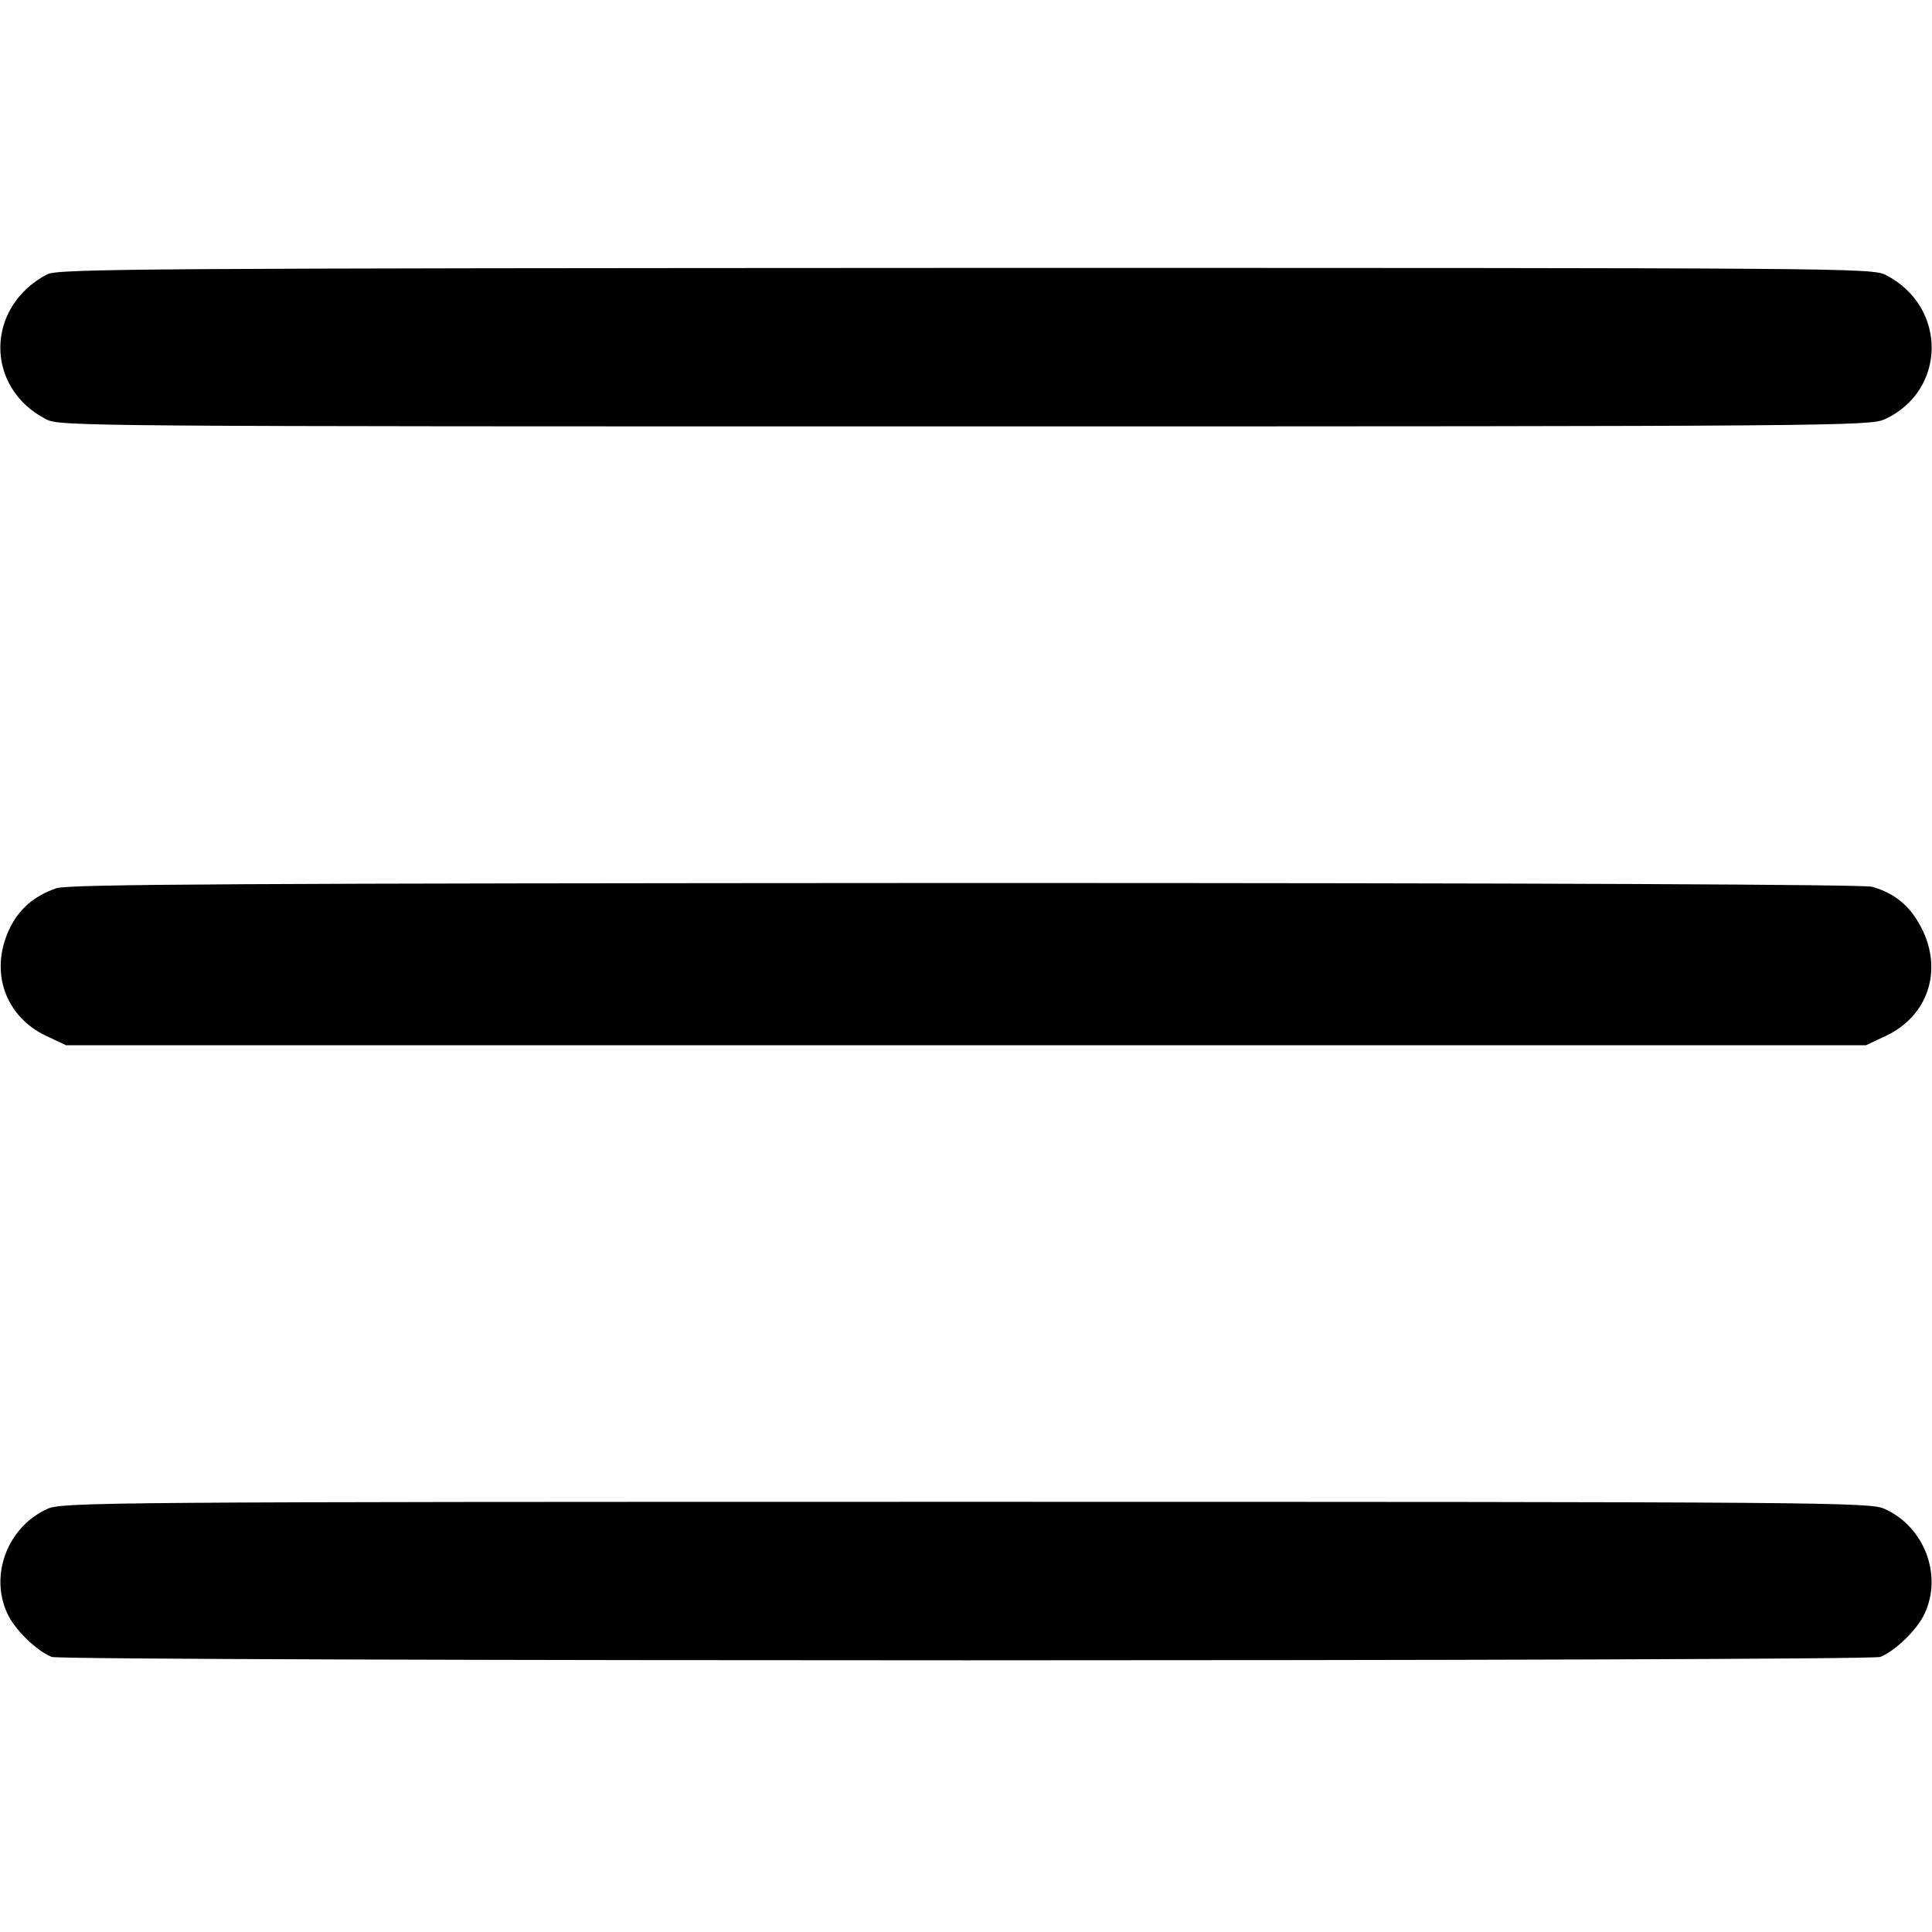
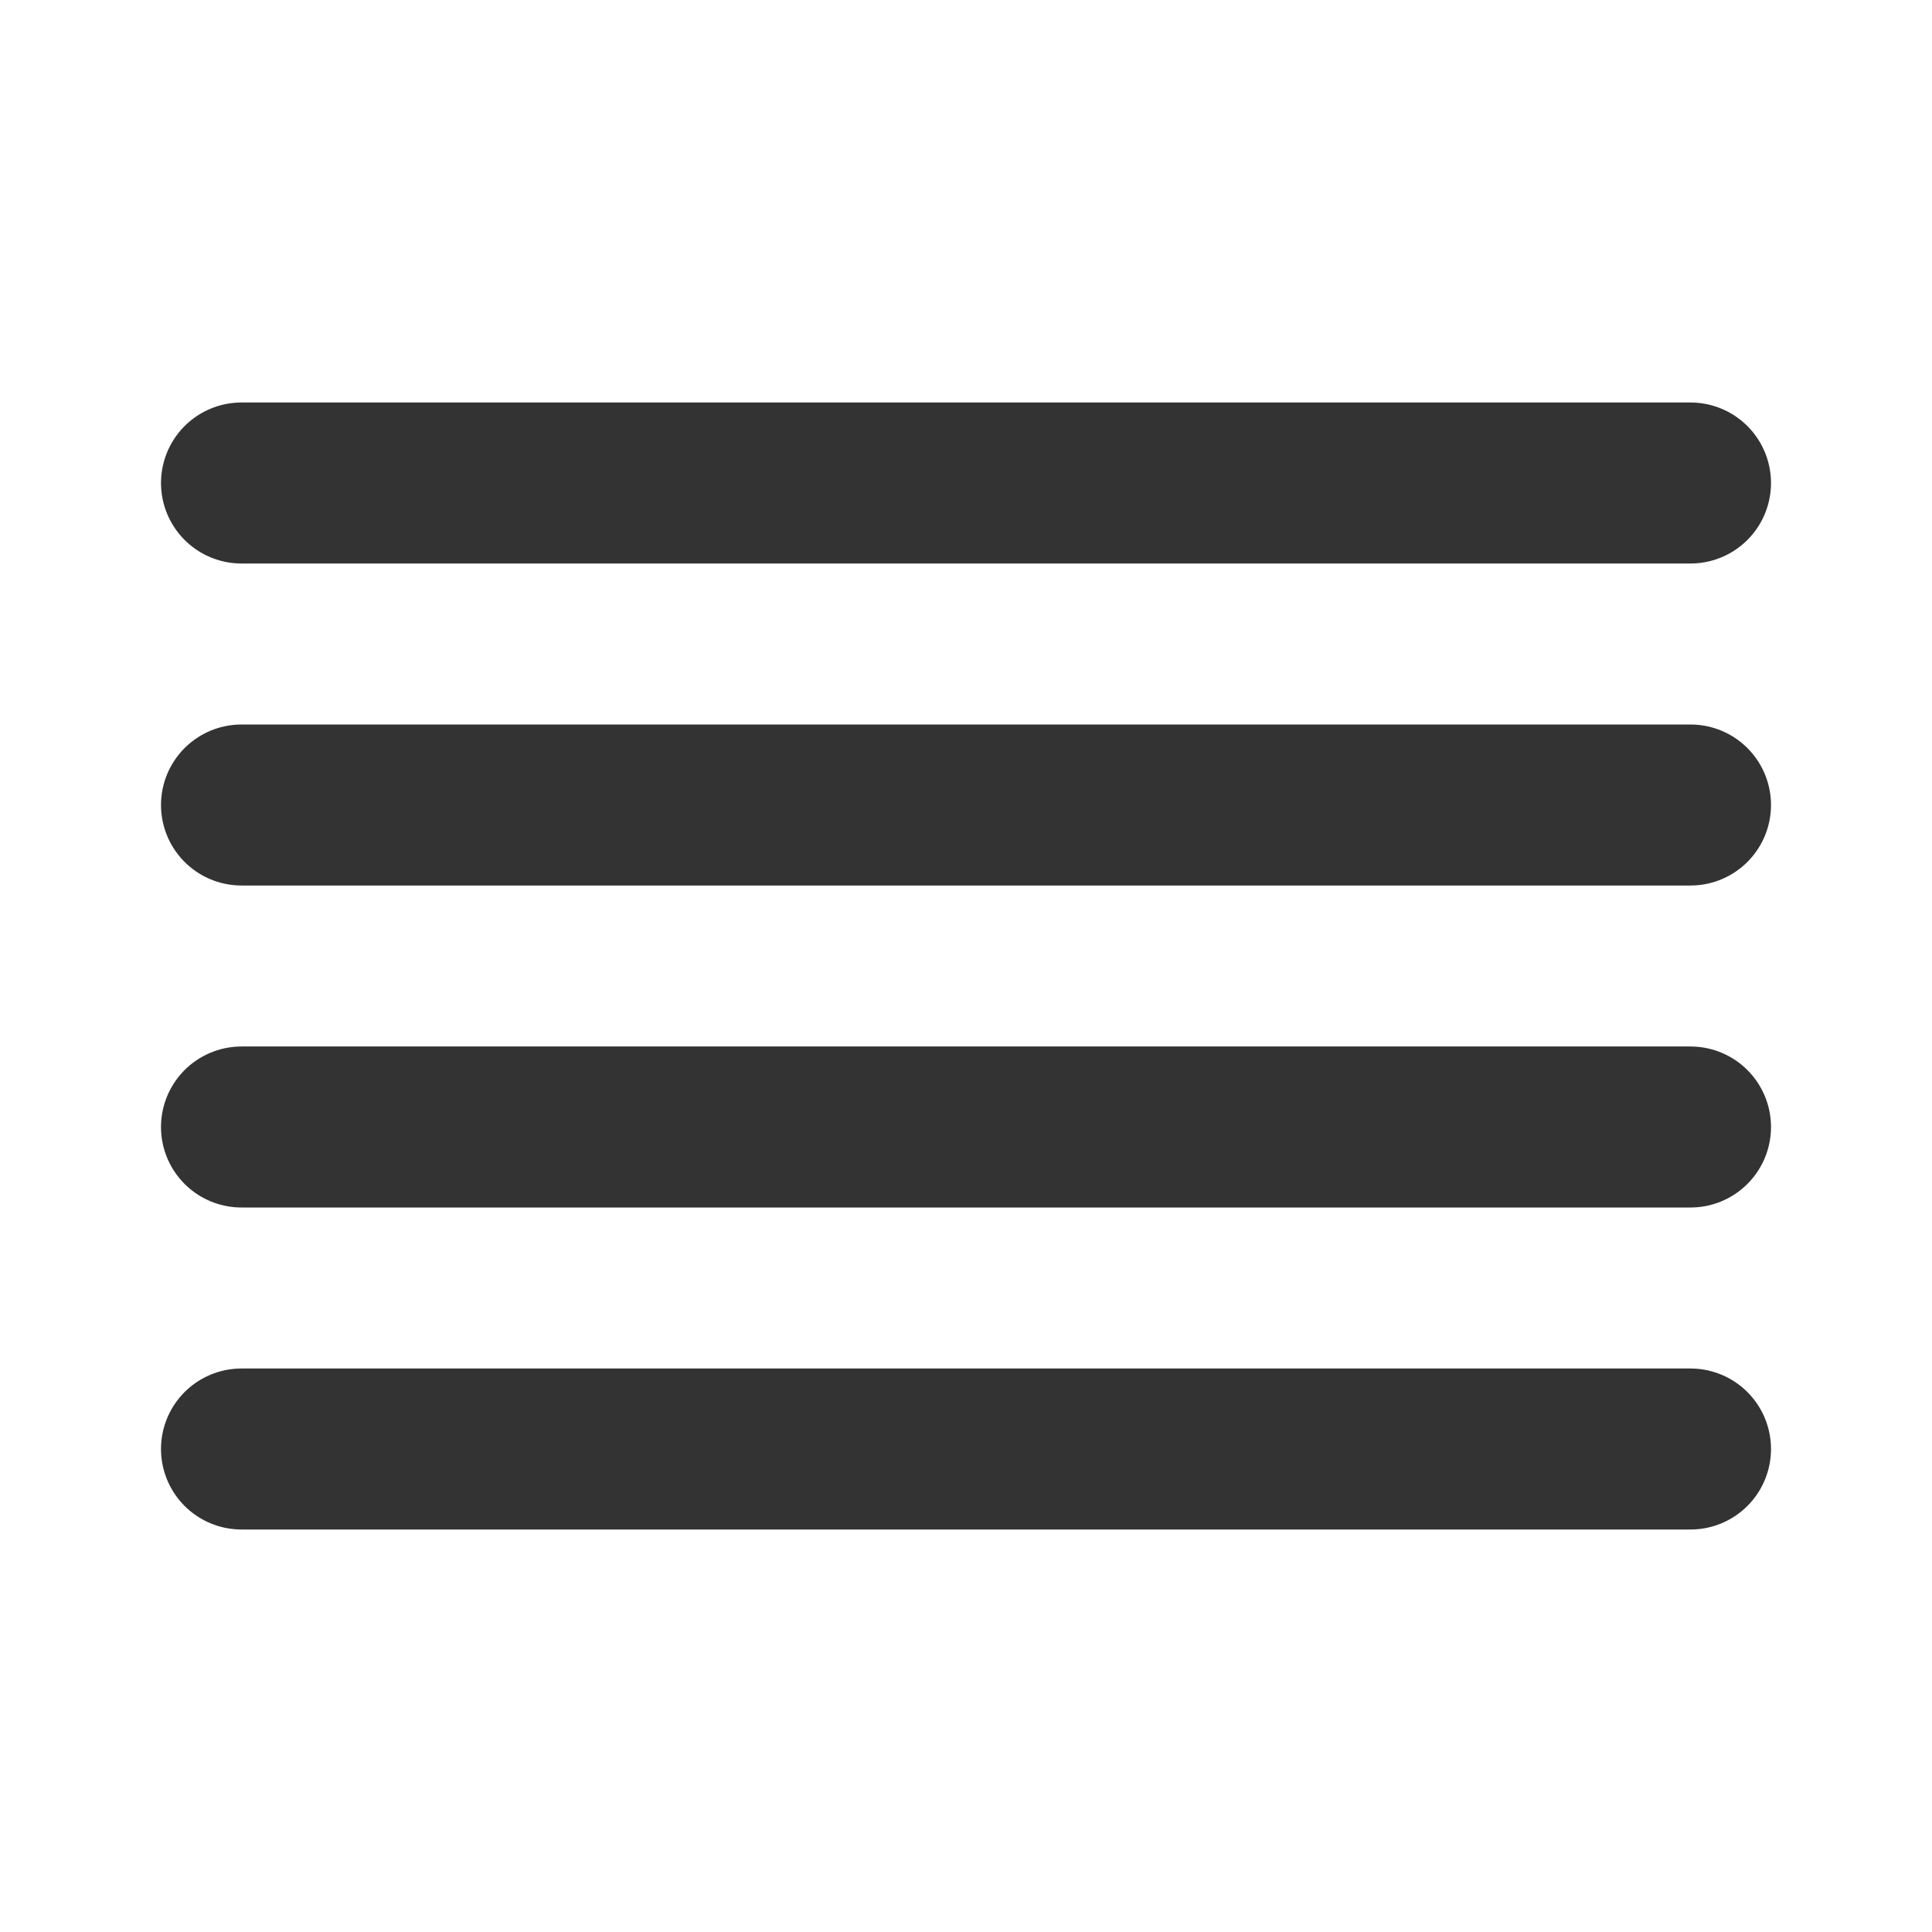
- <svg xmlns="http://www.w3.org/2000/svg" version="1.0" width="512pt" height="512pt" viewBox="0 0 512 512" preserveAspectRatio="xMidYMid meet">
-   <g transform="translate(0,512) scale(0.1,-0.1)" fill="#000000" stroke="none">
-     <path d="M125 4393 c-164 -86 -166 -300 -3 -384 36 -19 95 -19 2435 -19 2313 0 2399 1 2438 19 164 76 166 298 3 382 -36 19 -95 19 -2440 19 -2169 -1 -2406 -2 -2433 -17z" />
-     <path d="M149 2766 c-60 -21 -100 -56 -125 -110 -52 -112 -10 -231 100 -282 l51 -24 2385 0 2385 0 51 24 c113 52 154 174 96 287 -29 57 -70 92 -131 109 -24 6 -848 10 -2406 10 -1911 -1 -2377 -3 -2406 -14z" />
-     <path d="M125 1121 c-104 -47 -153 -174 -106 -276 19 -43 78 -100 118 -116 33 -12 4813 -12 4846 0 40 16 99 73 118 116 47 102 -2 229 -106 276 -38 18 -140 19 -2435 19 -2295 0 -2397 -1 -2435 -19z" />
-   </g>
+ <svg xmlns="http://www.w3.org/2000/svg" width="24" height="24" viewBox="0 0 24 24" fill="none">
+   <line x1="21" y1="6" x2="3" y2="6" stroke="#333333" stroke-width="2" stroke-linecap="round" stroke-linejoin="round" />
+   <line x1="21" y1="10" x2="3" y2="10" stroke="#333333" stroke-width="2" stroke-linecap="round" stroke-linejoin="round" />
+   <line x1="21" y1="14" x2="3" y2="14" stroke="#333333" stroke-width="2" stroke-linecap="round" stroke-linejoin="round" />
+   <line x1="21" y1="18" x2="3" y2="18" stroke="#333333" stroke-width="2" stroke-linecap="round" stroke-linejoin="round" />
</svg>
